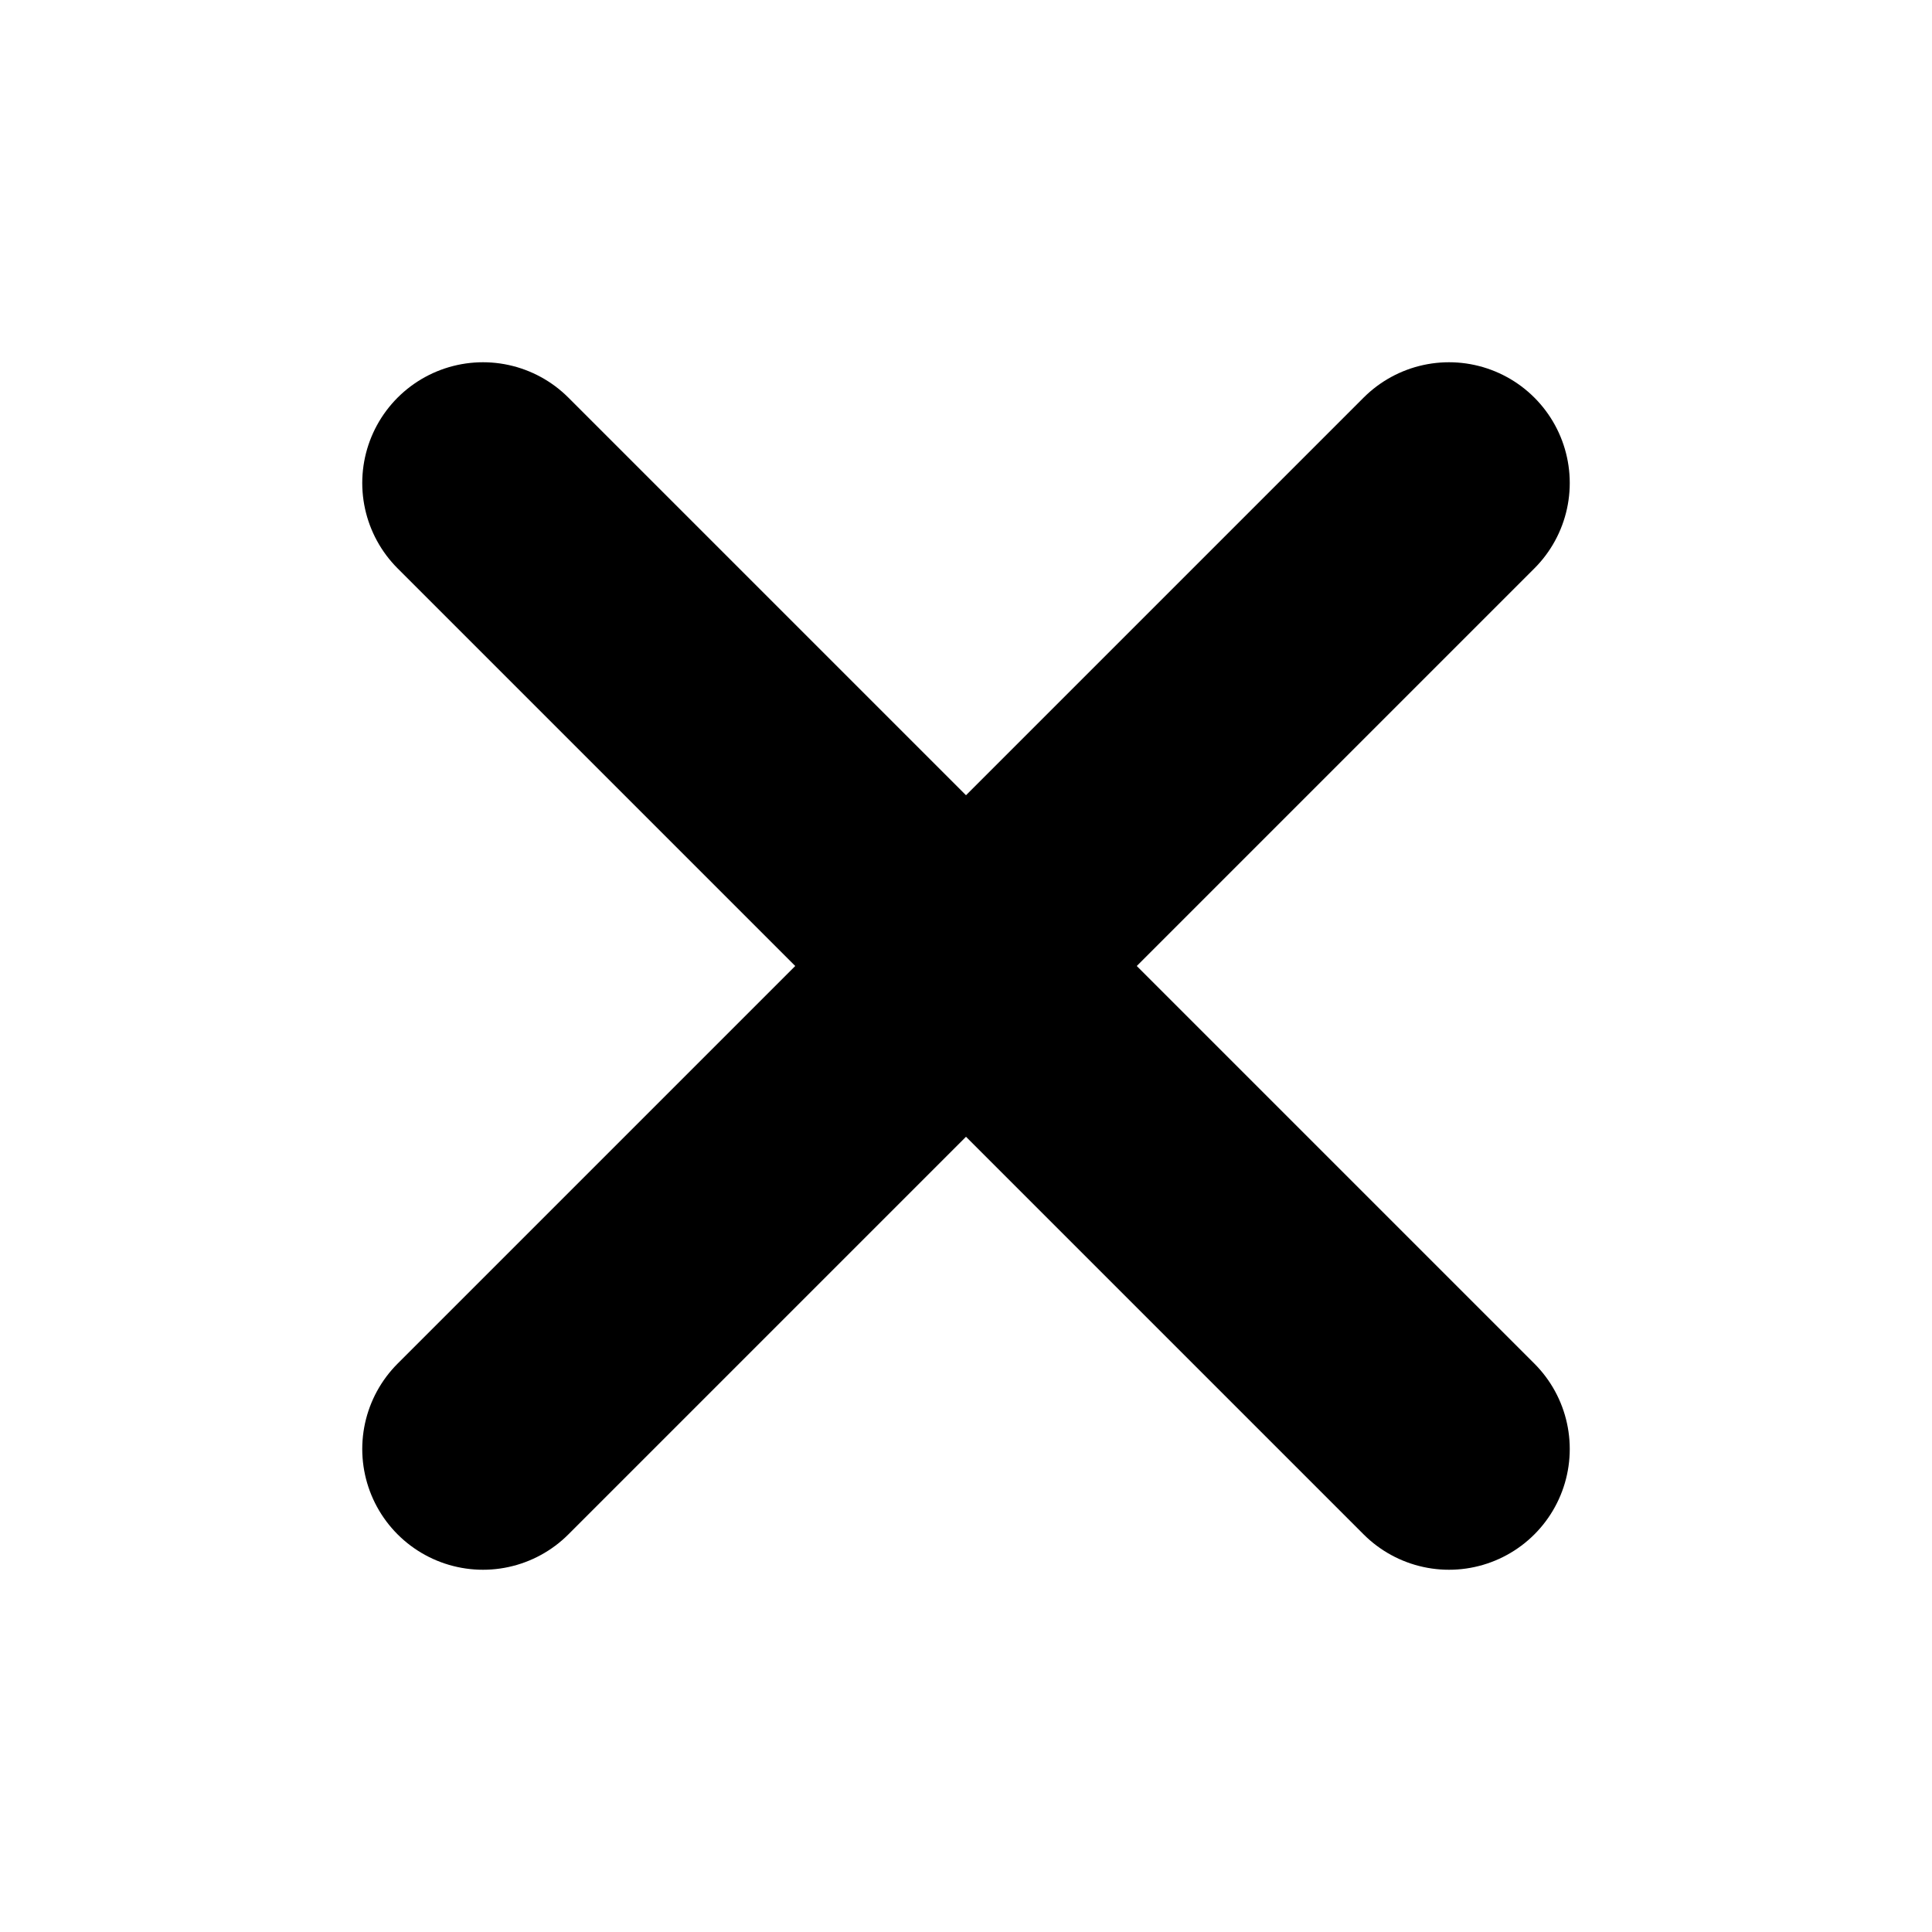
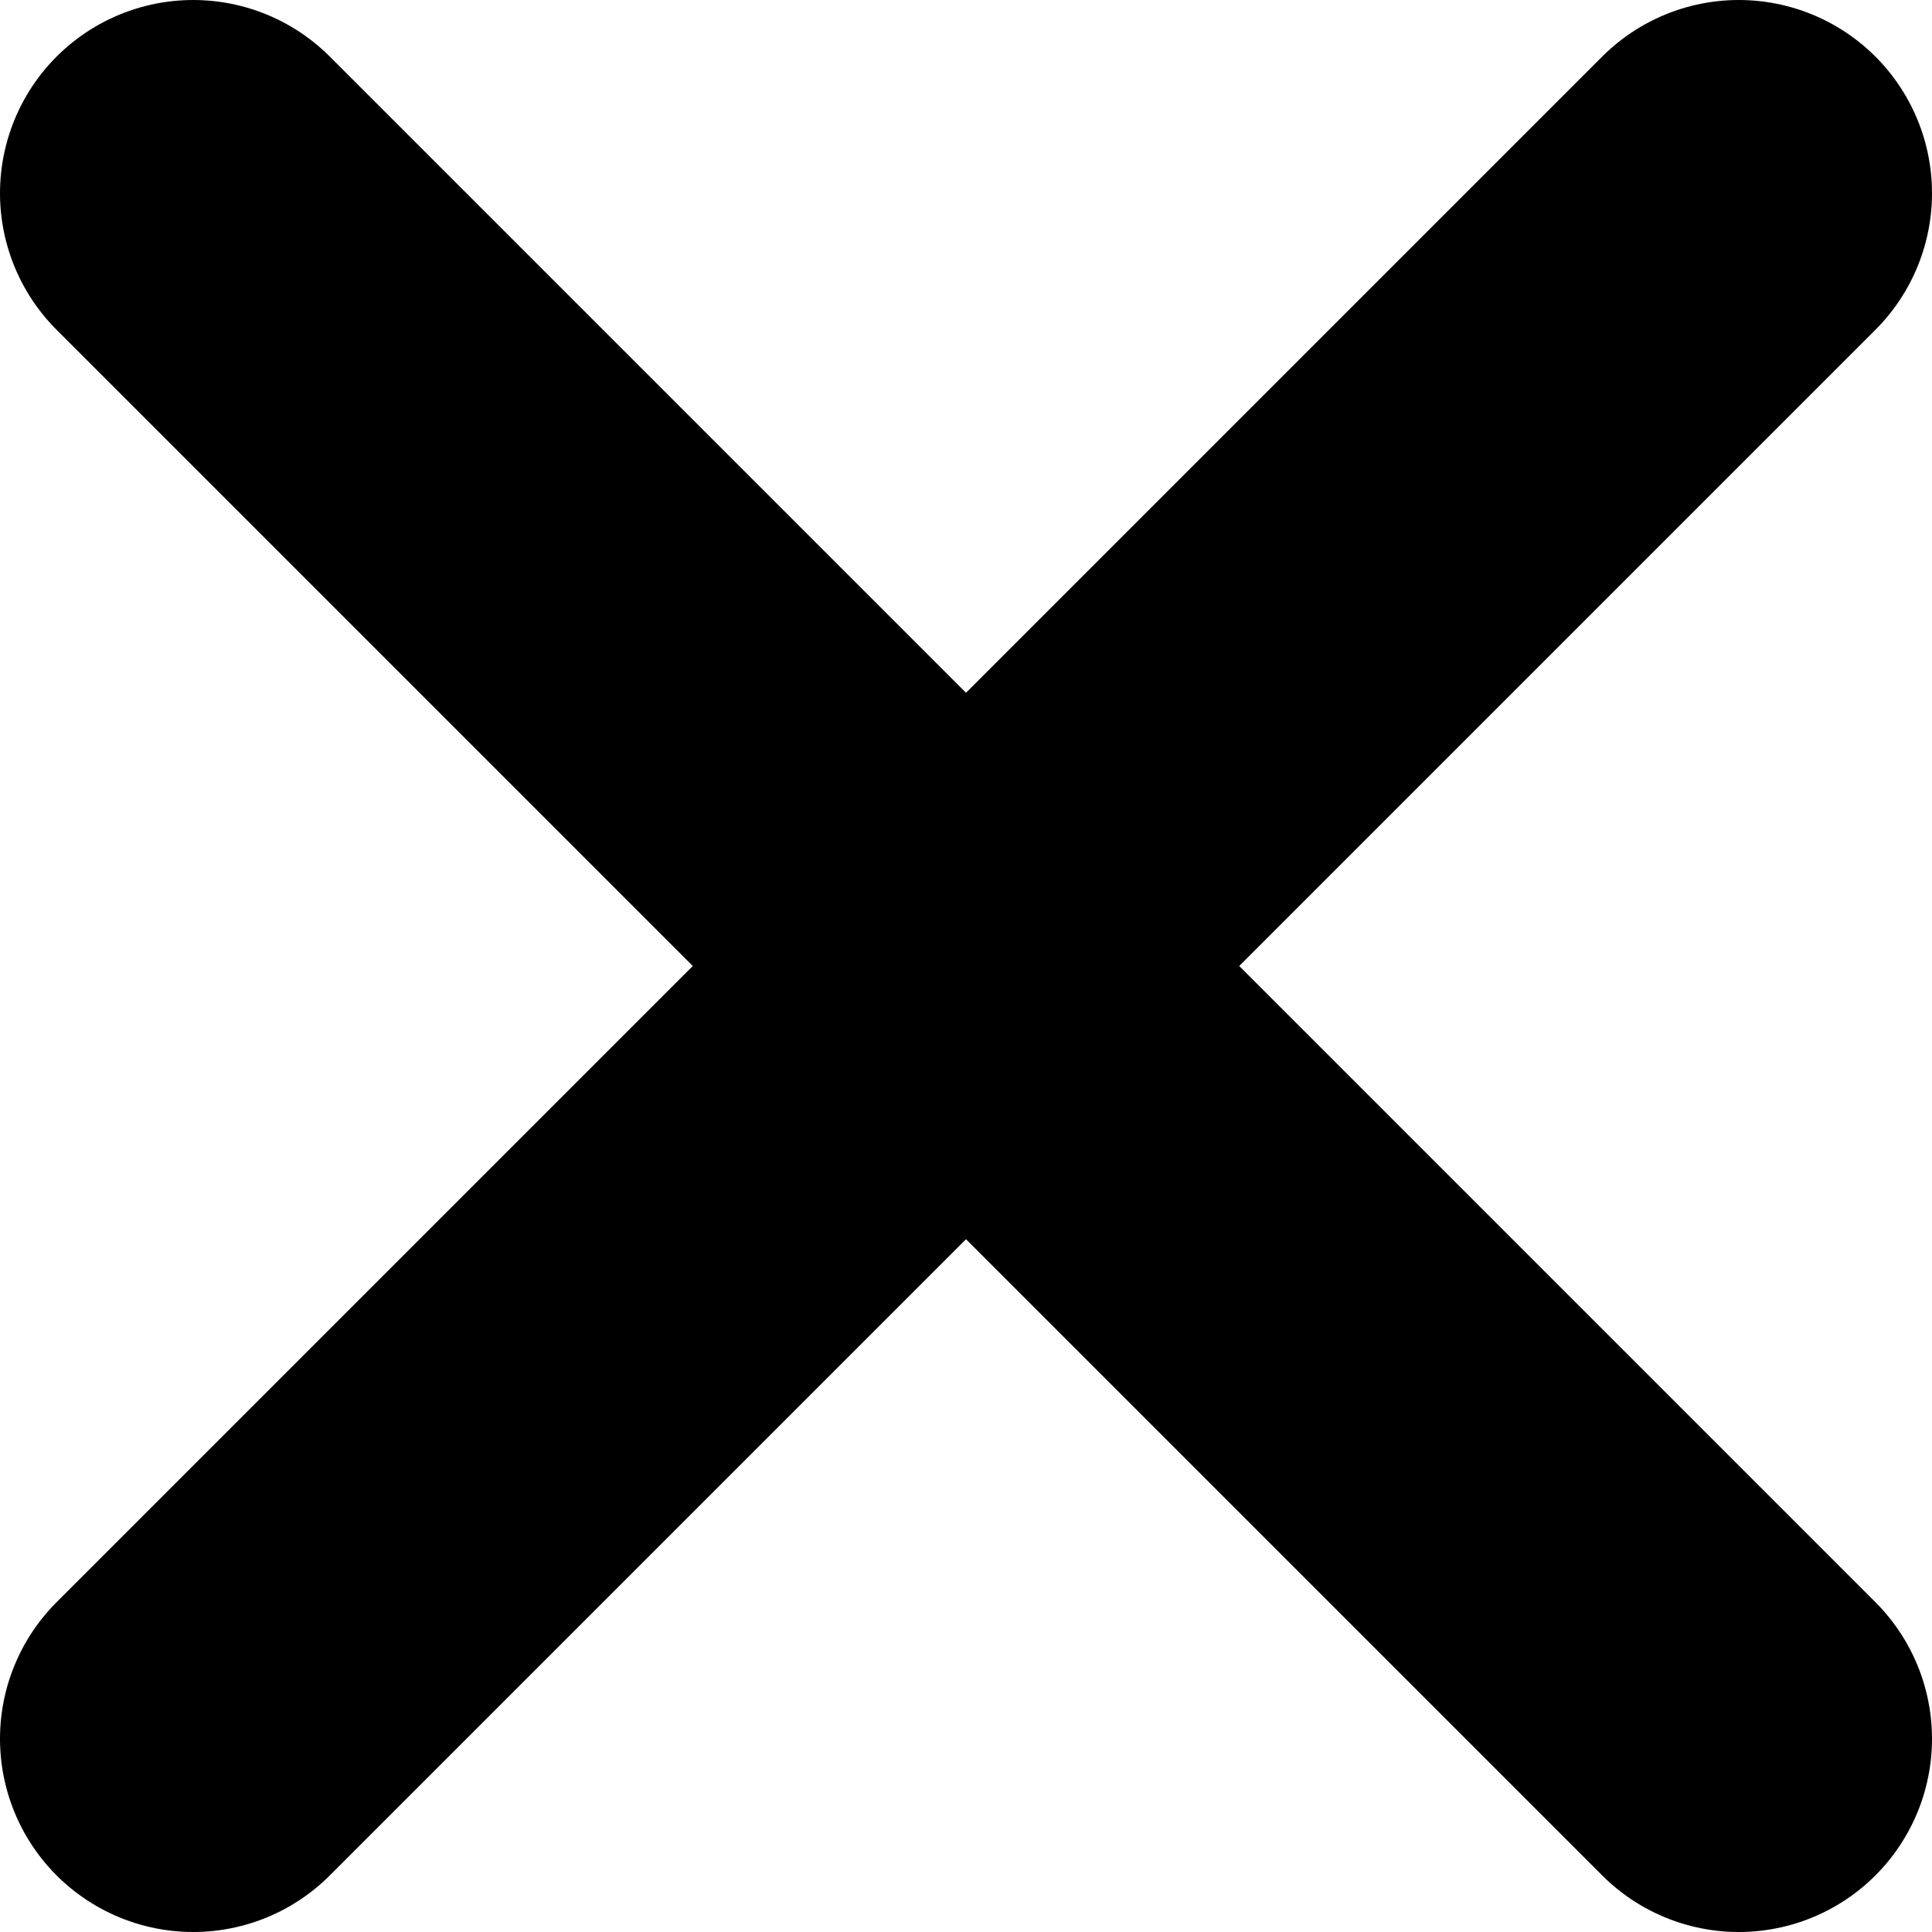
- <svg xmlns="http://www.w3.org/2000/svg" fill="none" height="32" stroke="#000" stroke-linecap="round" stroke-linejoin="round" stroke-width="4" viewBox="0 0 32 32" width="32">
-   <line x1="24" x2="8" y1="8" y2="24" />
-   <line x1="8" x2="24" y1="8" y2="24" />
+ <svg xmlns="http://www.w3.org/2000/svg" data-name="Layer 1" viewBox="0 0 20 20">
+   <path d="M18 2L2 18M2 2l16 16" fill="none" stroke="#000" stroke-linecap="round" stroke-linejoin="round" stroke-width="4" />
</svg>
